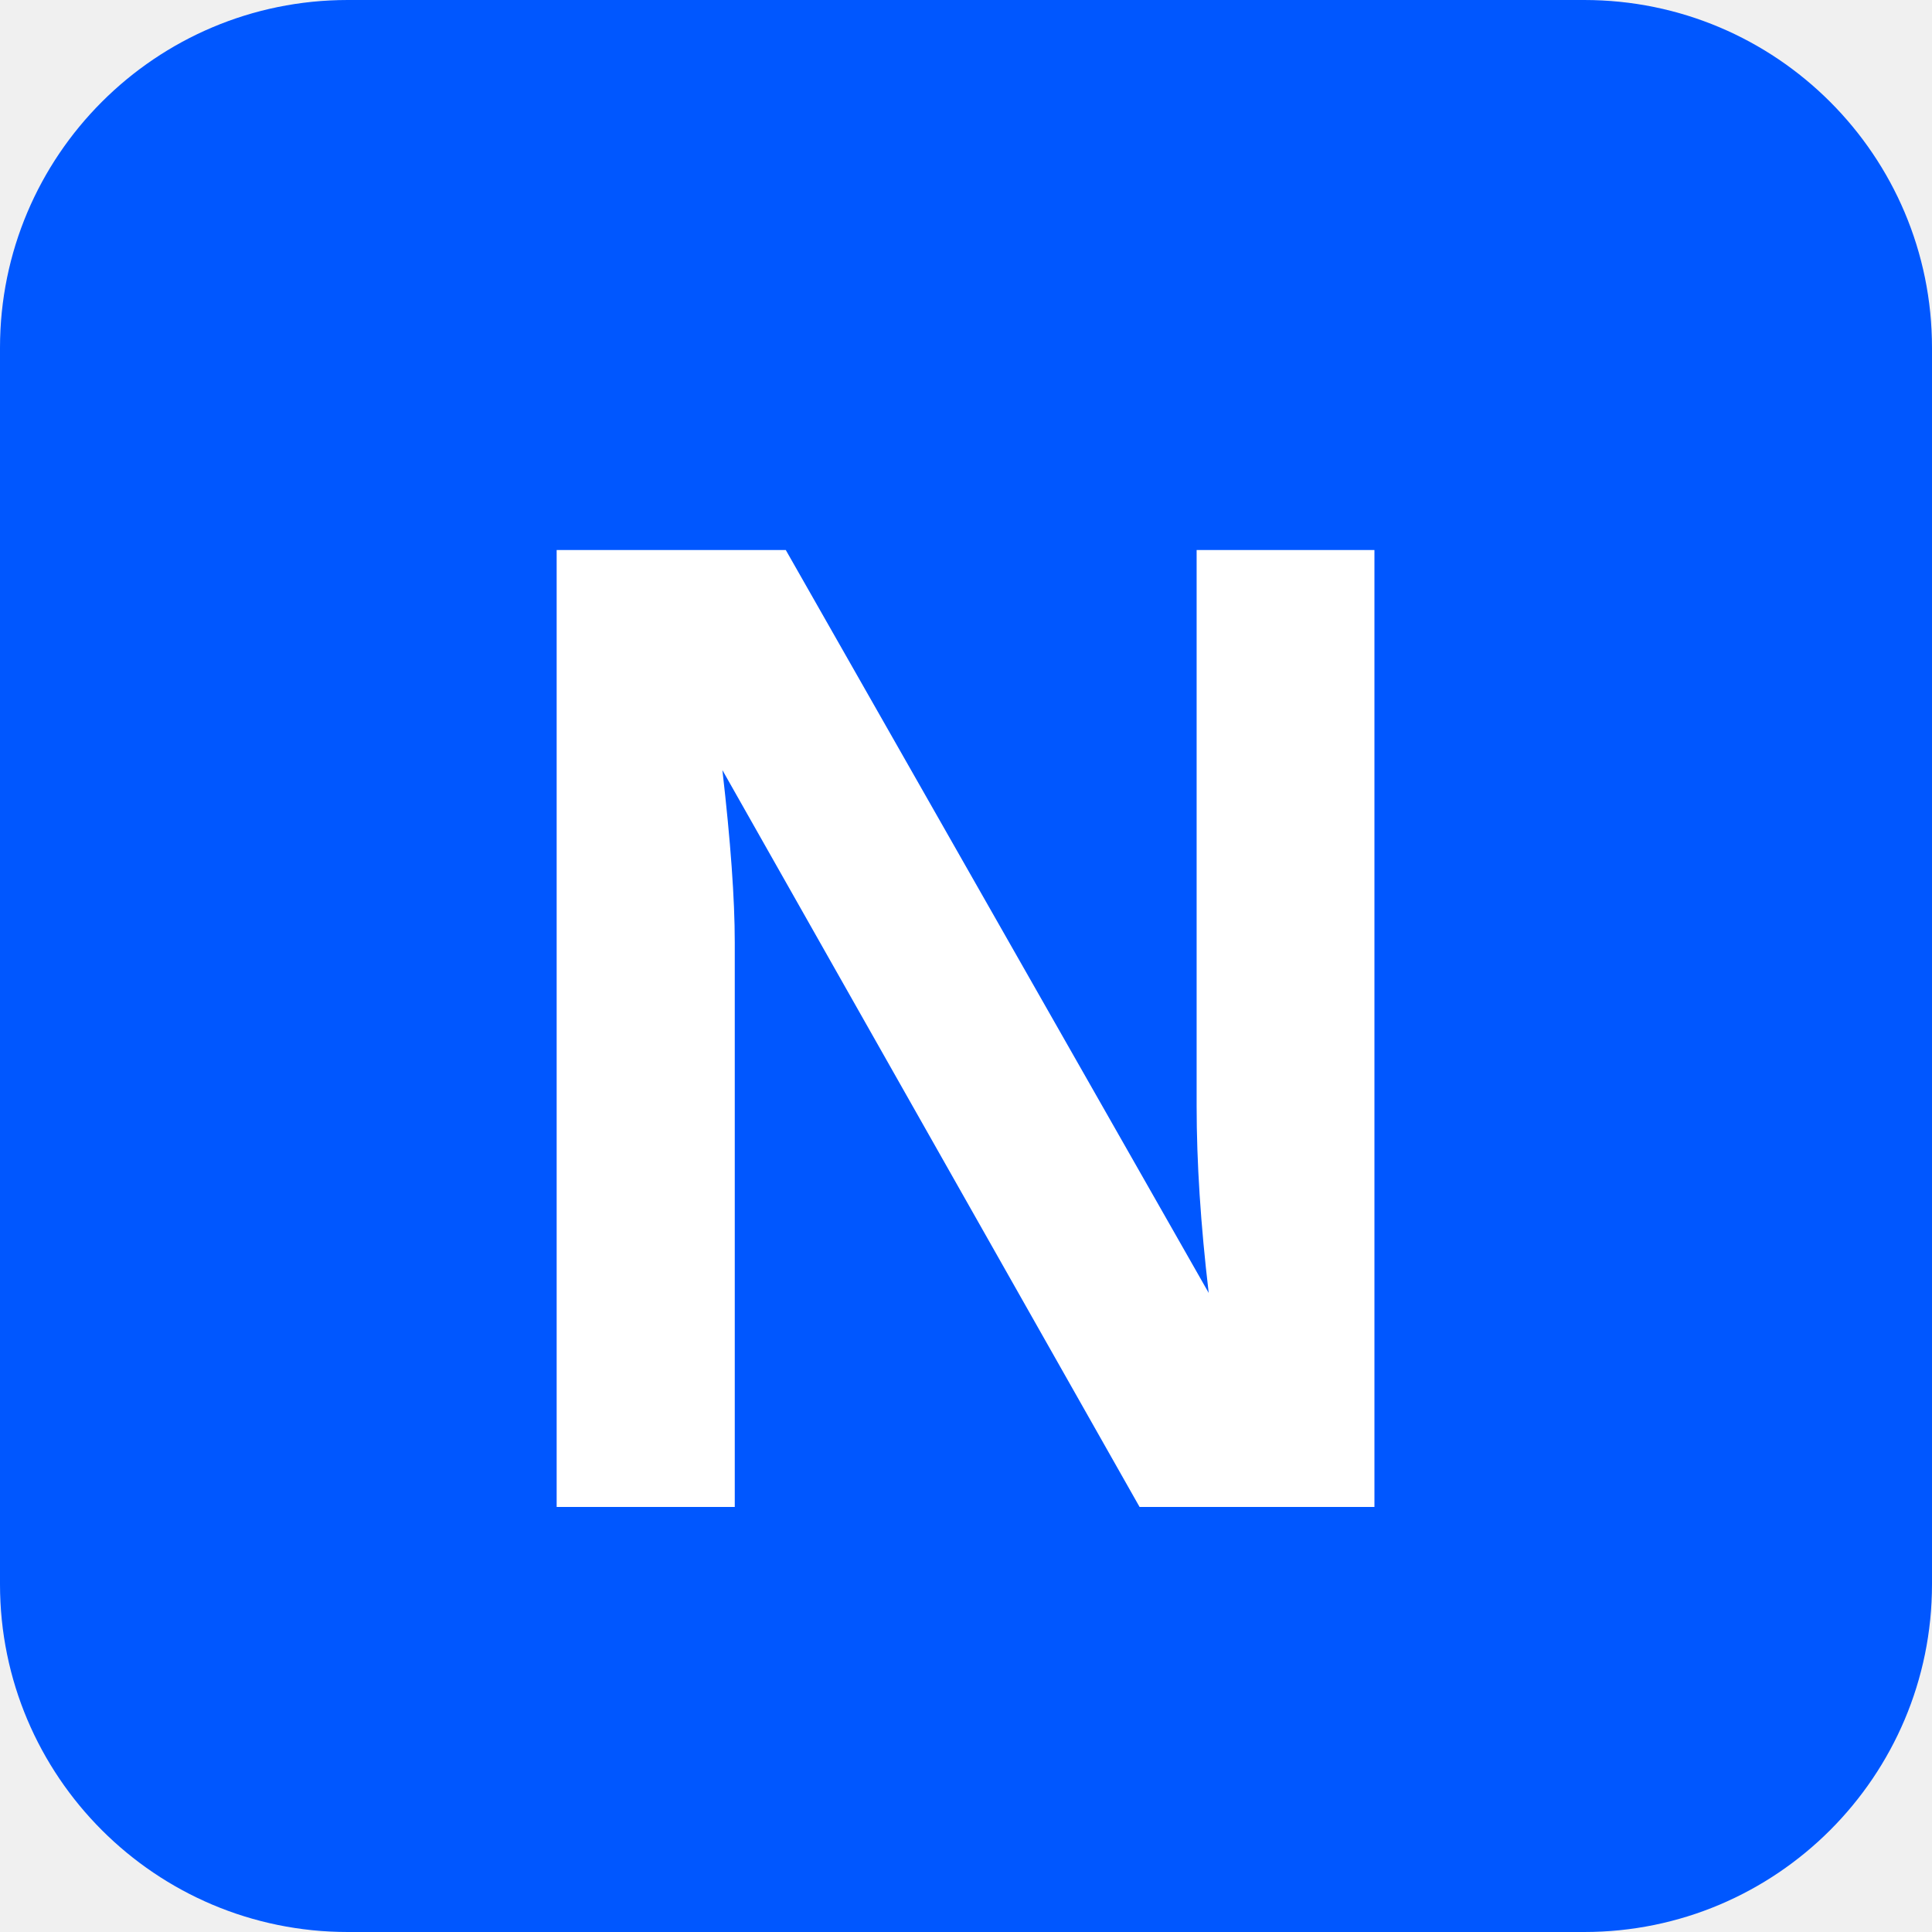
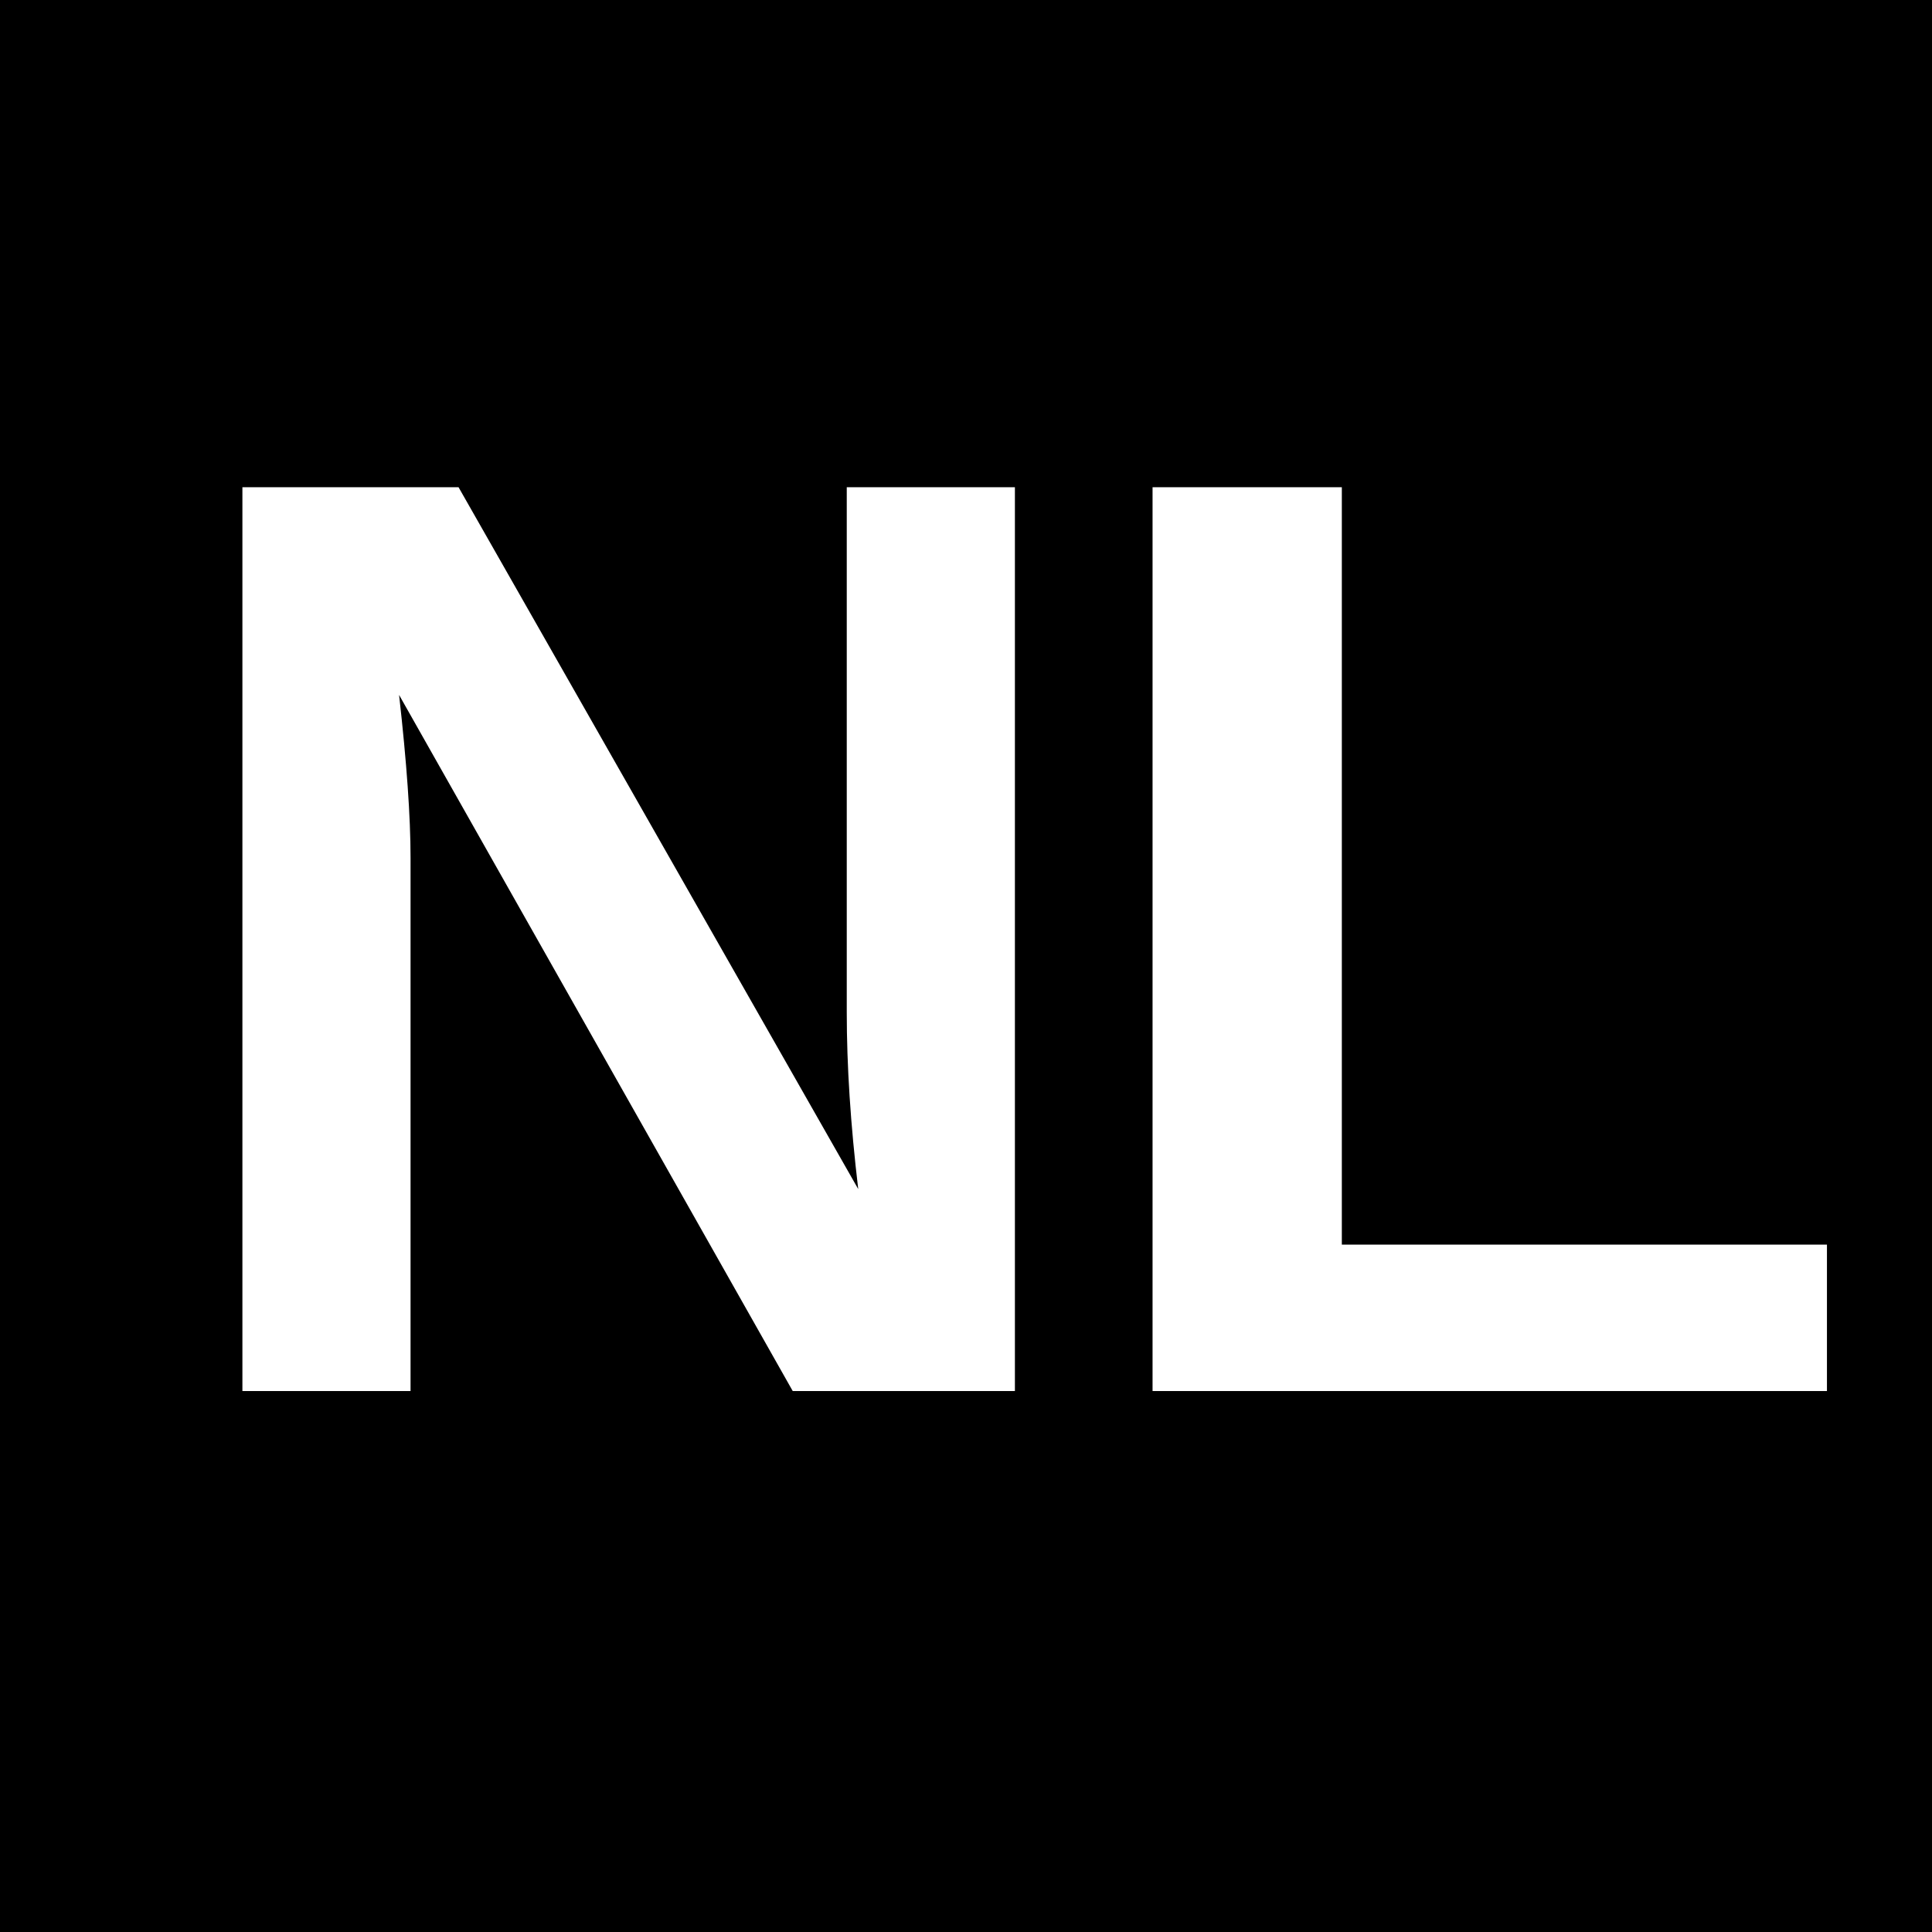
<svg xmlns="http://www.w3.org/2000/svg" viewBox="0 0 100 100">
-   <rect width="100" height="100" rx="18" fill="#0057FF" />
-   <text x="50" y="78" text-anchor="middle" font-size="72" font-family="Arial Black, Arial" font-weight="900" fill="white">N</text>
+   <rect width="100" height="100" fill="#000000" />
+   <text x="8" y="72" font-size="68" font-family="Arial Black, Arial" font-weight="900" fill="white" letter-spacing="-2">NL</text>
</svg>
